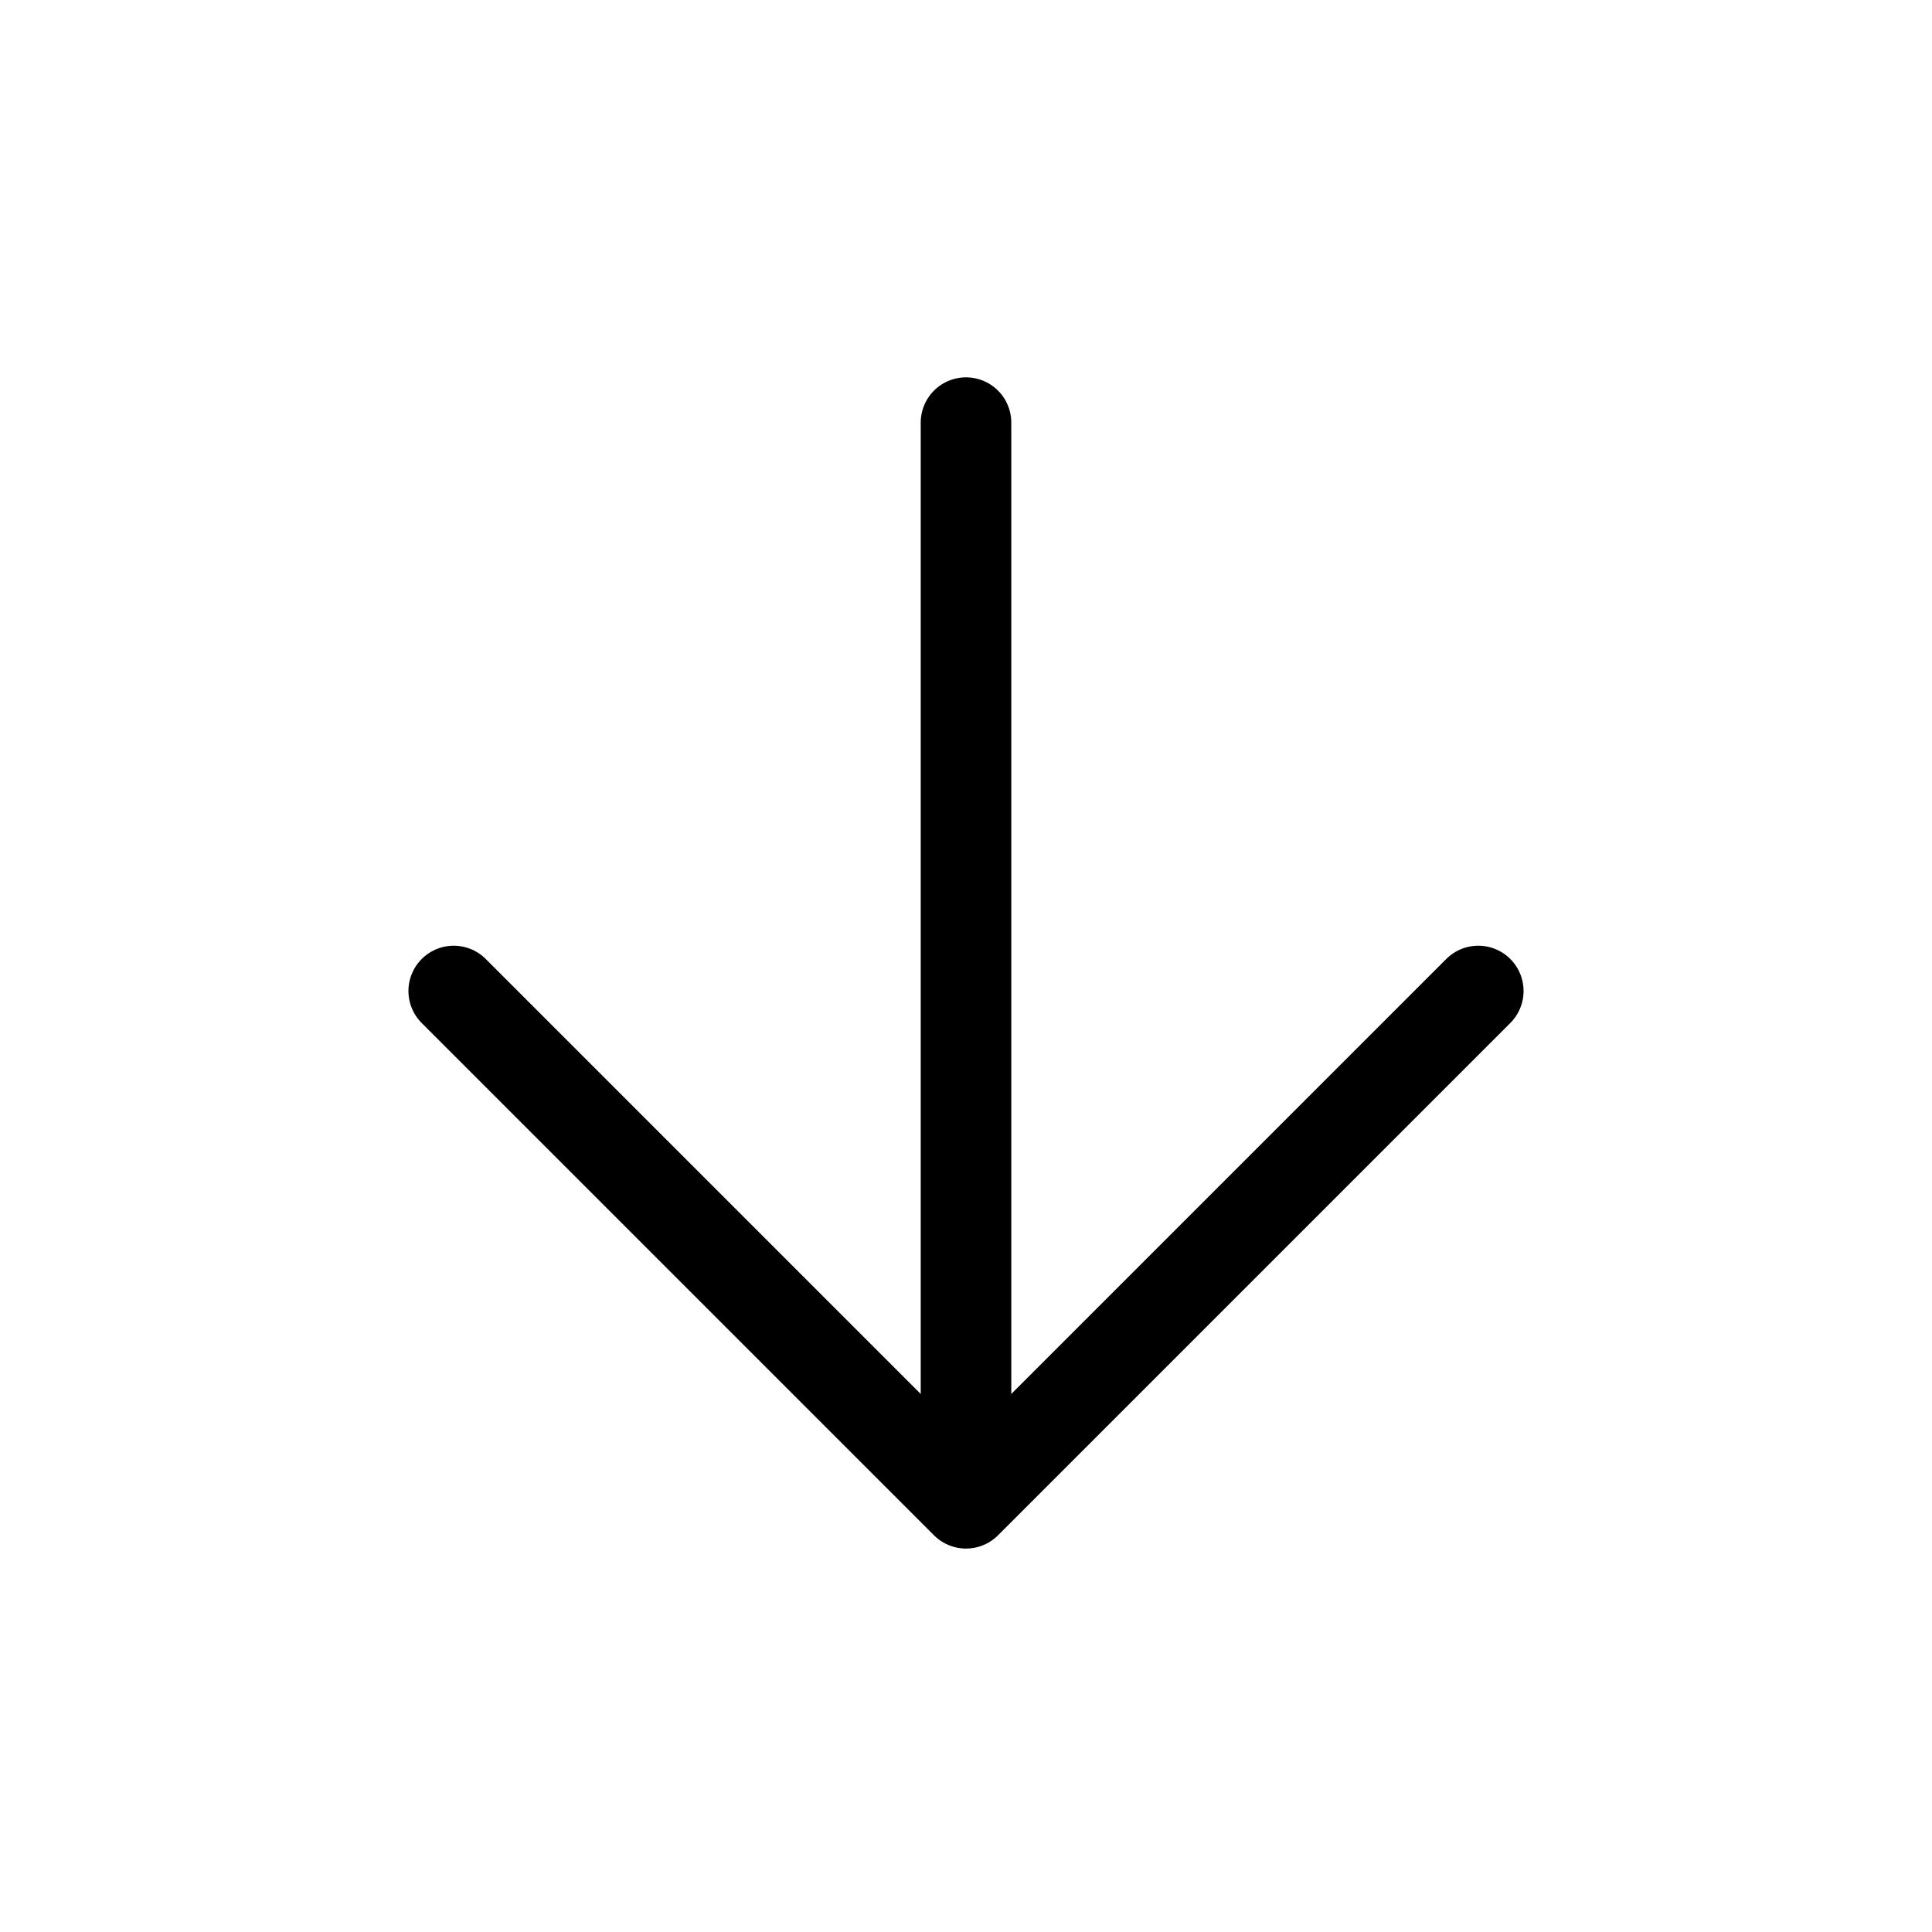
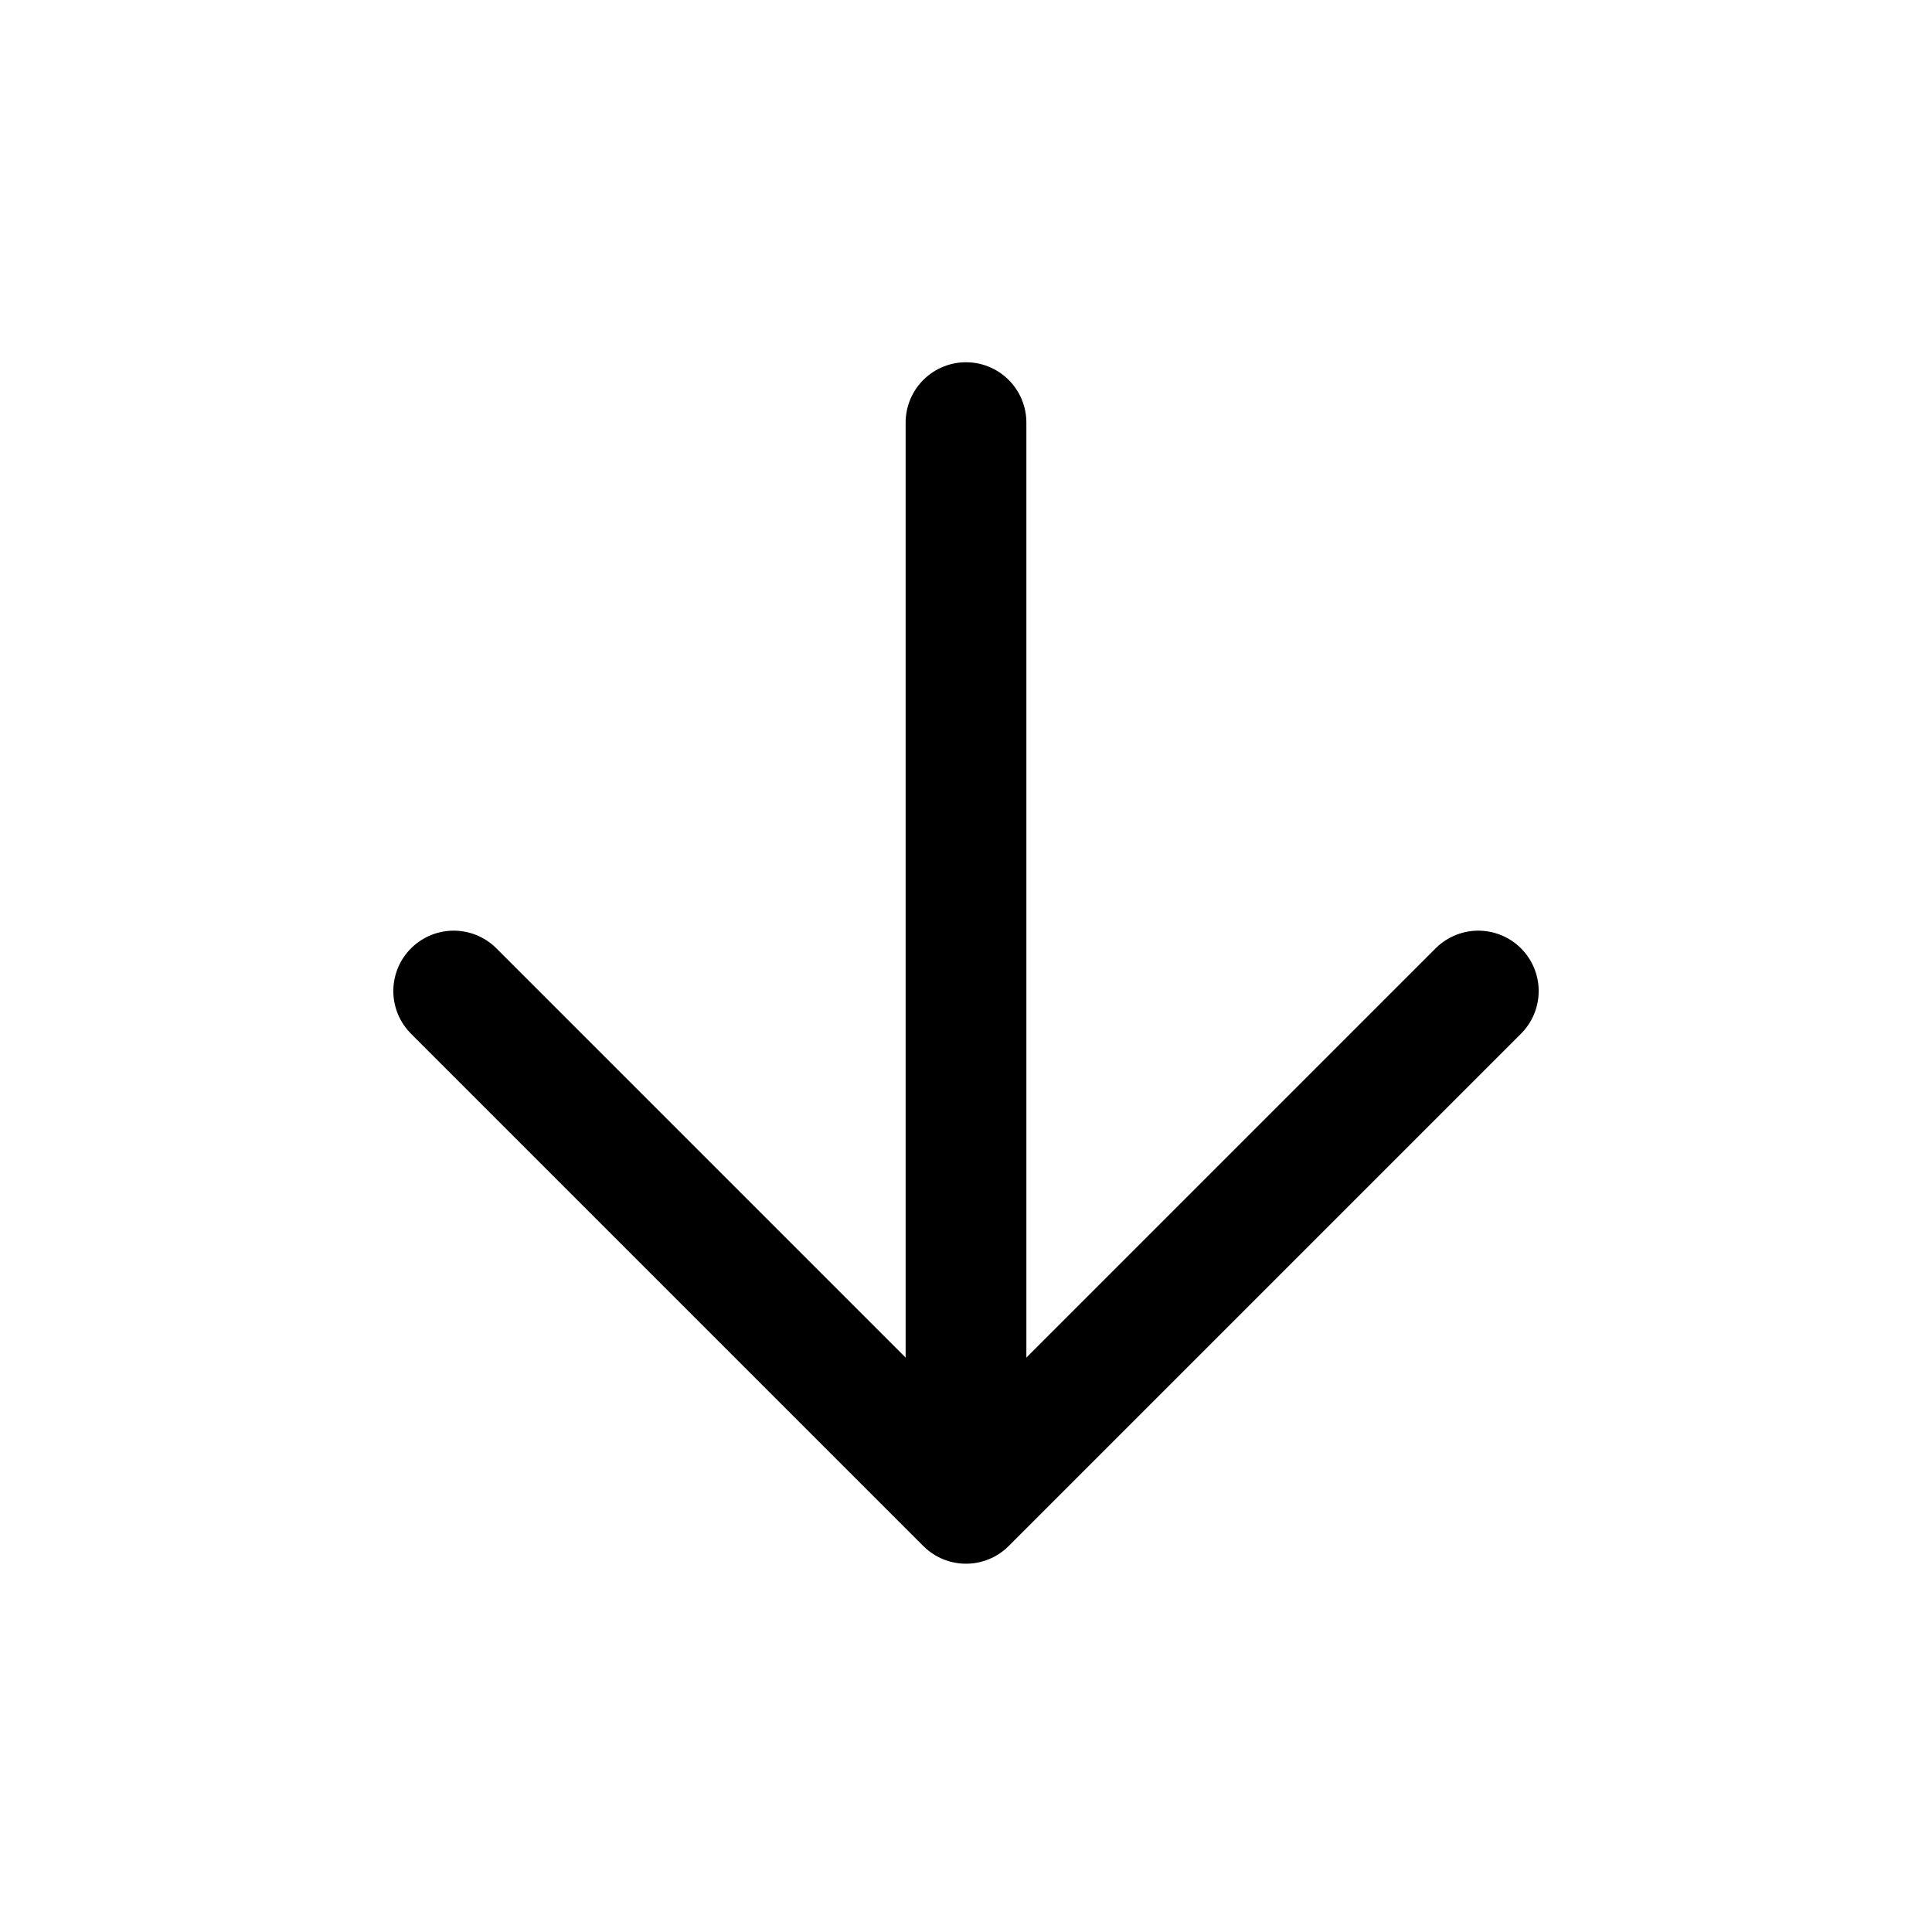
- <svg xmlns="http://www.w3.org/2000/svg" width="32" height="32" viewBox="0 0 32 32" fill="none">
-   <path d="M24.485 16.414L16 24.899L7.515 16.414" stroke="currentColor" stroke-width="1.5" stroke-linecap="round" stroke-linejoin="round" />
-   <path d="M16 24V7" stroke="currentColor" stroke-width="1.5" stroke-linecap="round" stroke-linejoin="round" />
+ <svg xmlns="http://www.w3.org/2000/svg" width="24" height="24" viewBox="0 0 24 24" fill="none">
+   <path d="M18.364 12.311L12 18.675L5.636 12.311" stroke="currentColor" stroke-width="1.5" stroke-linecap="round" stroke-linejoin="round" />
+   <path d="M12 18V5.25" stroke="currentColor" stroke-width="1.5" stroke-linecap="round" stroke-linejoin="round" />
</svg>
